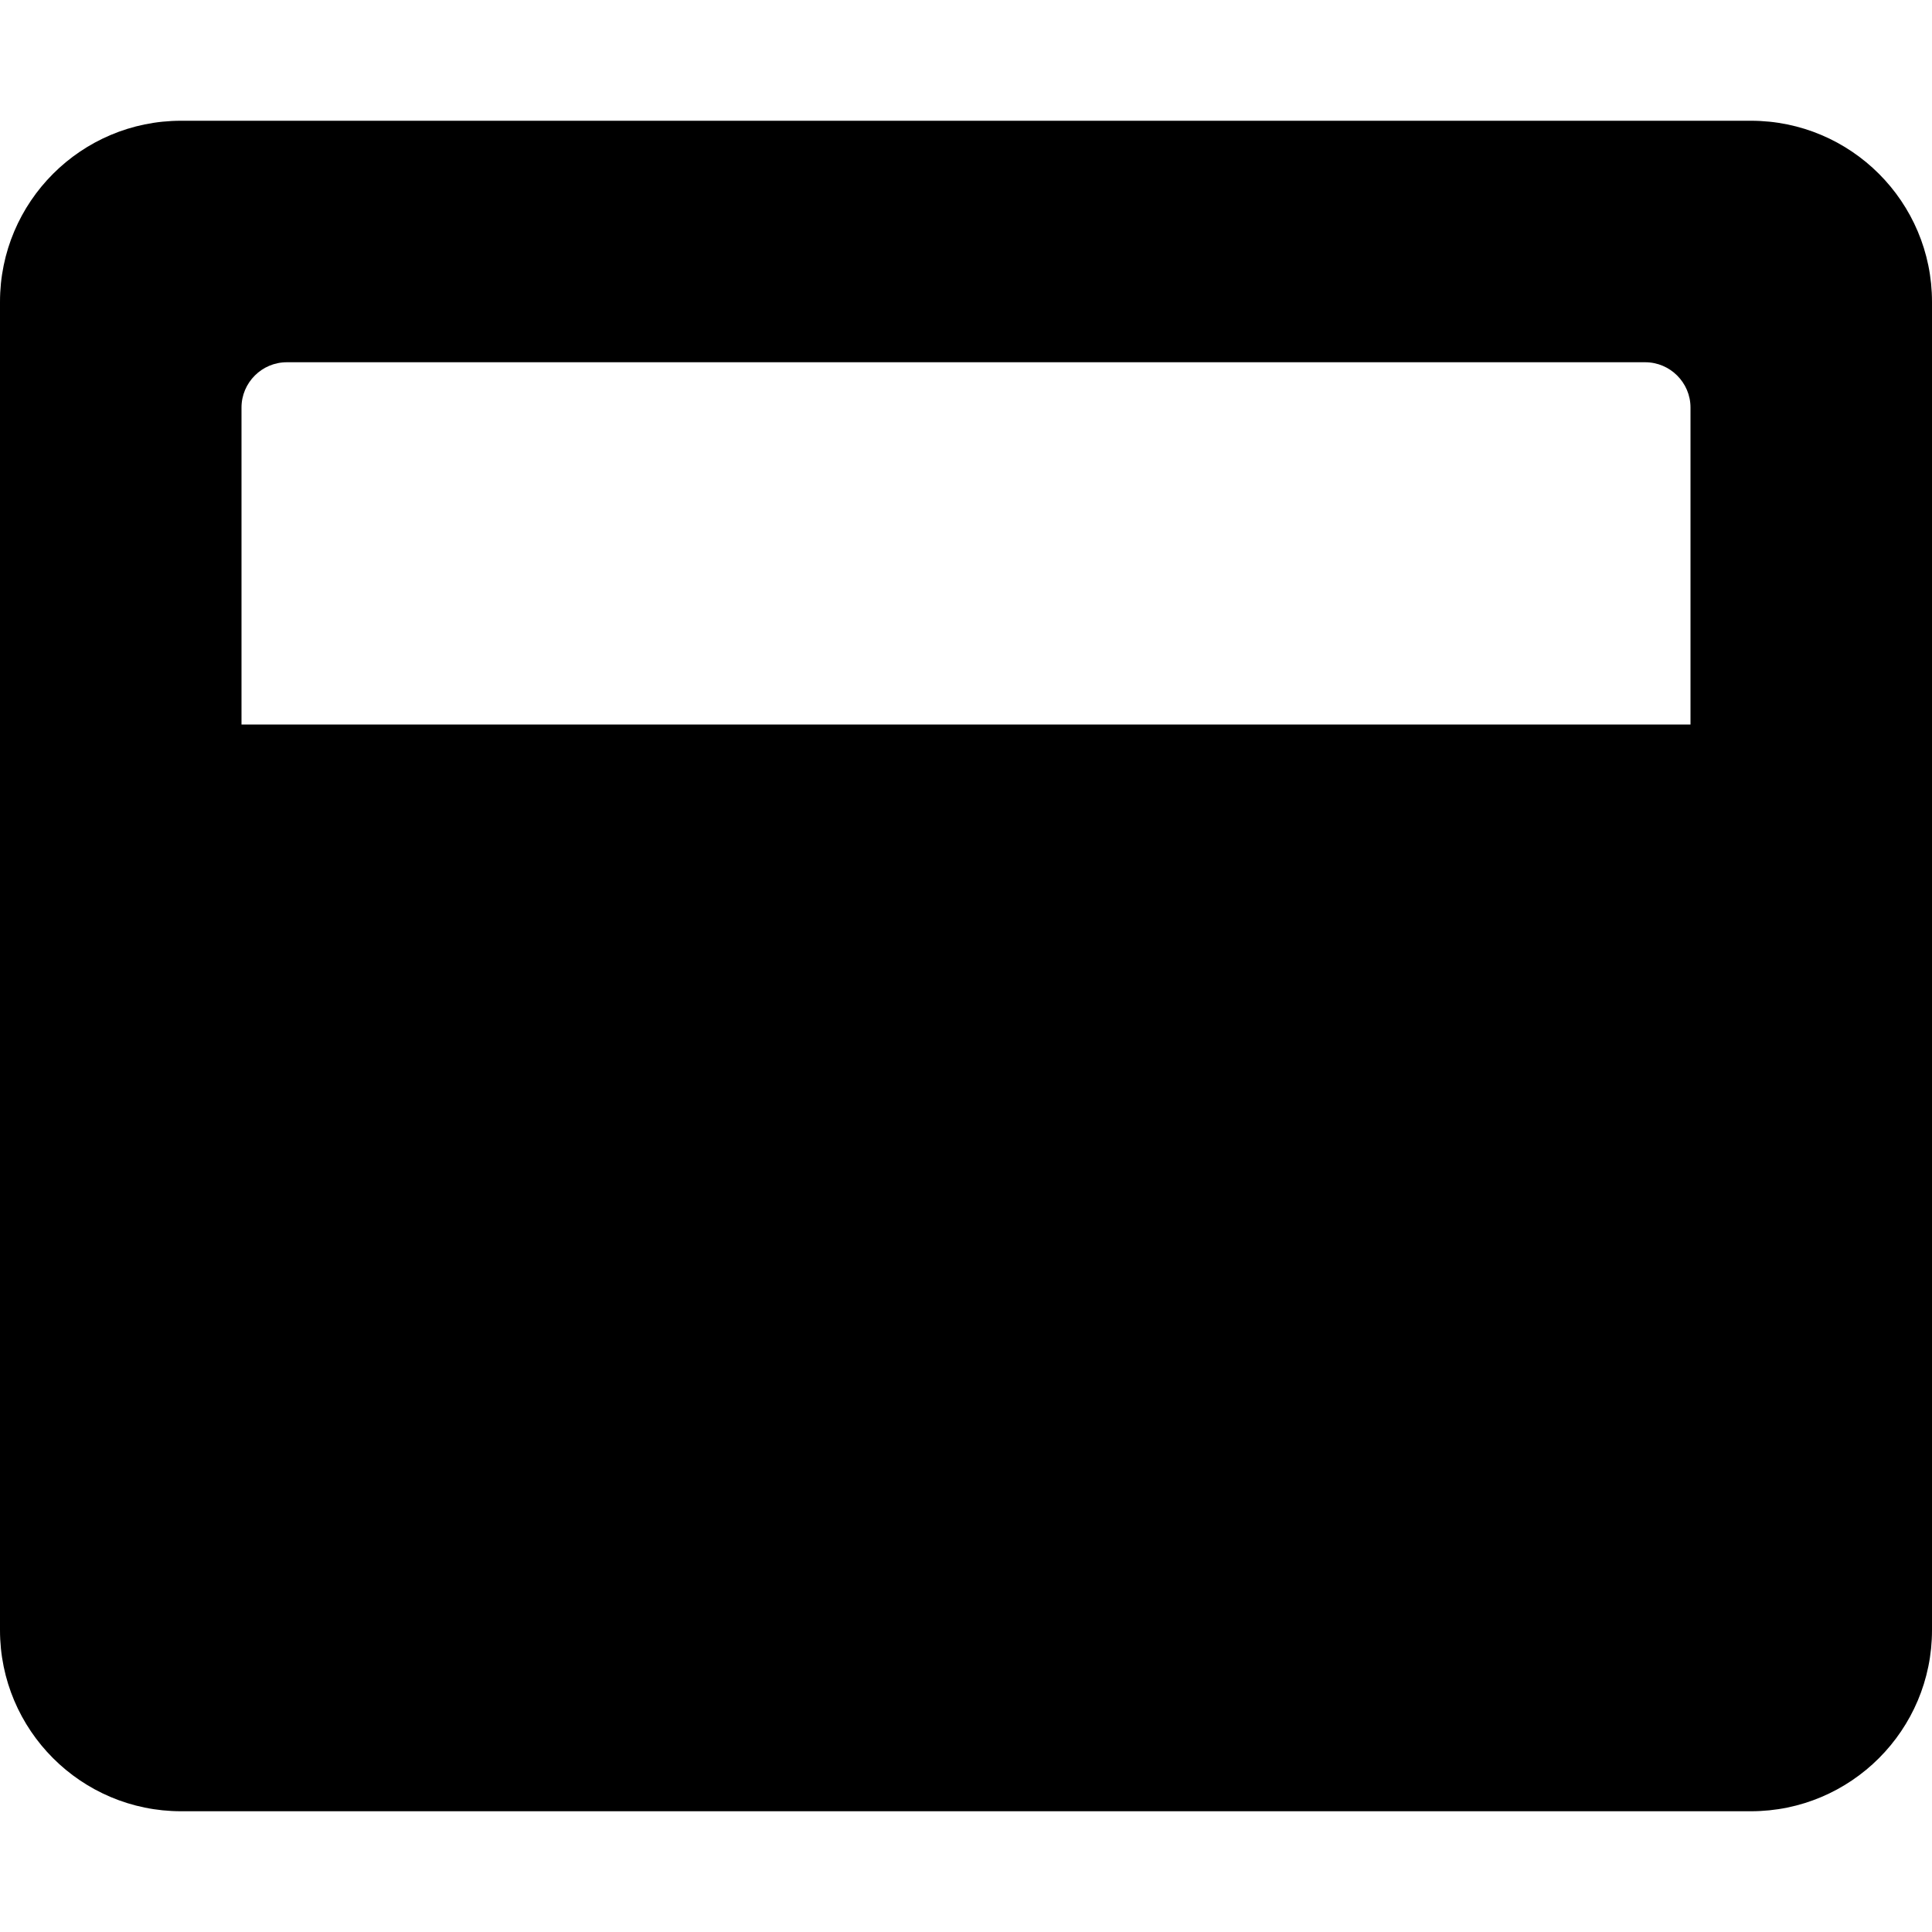
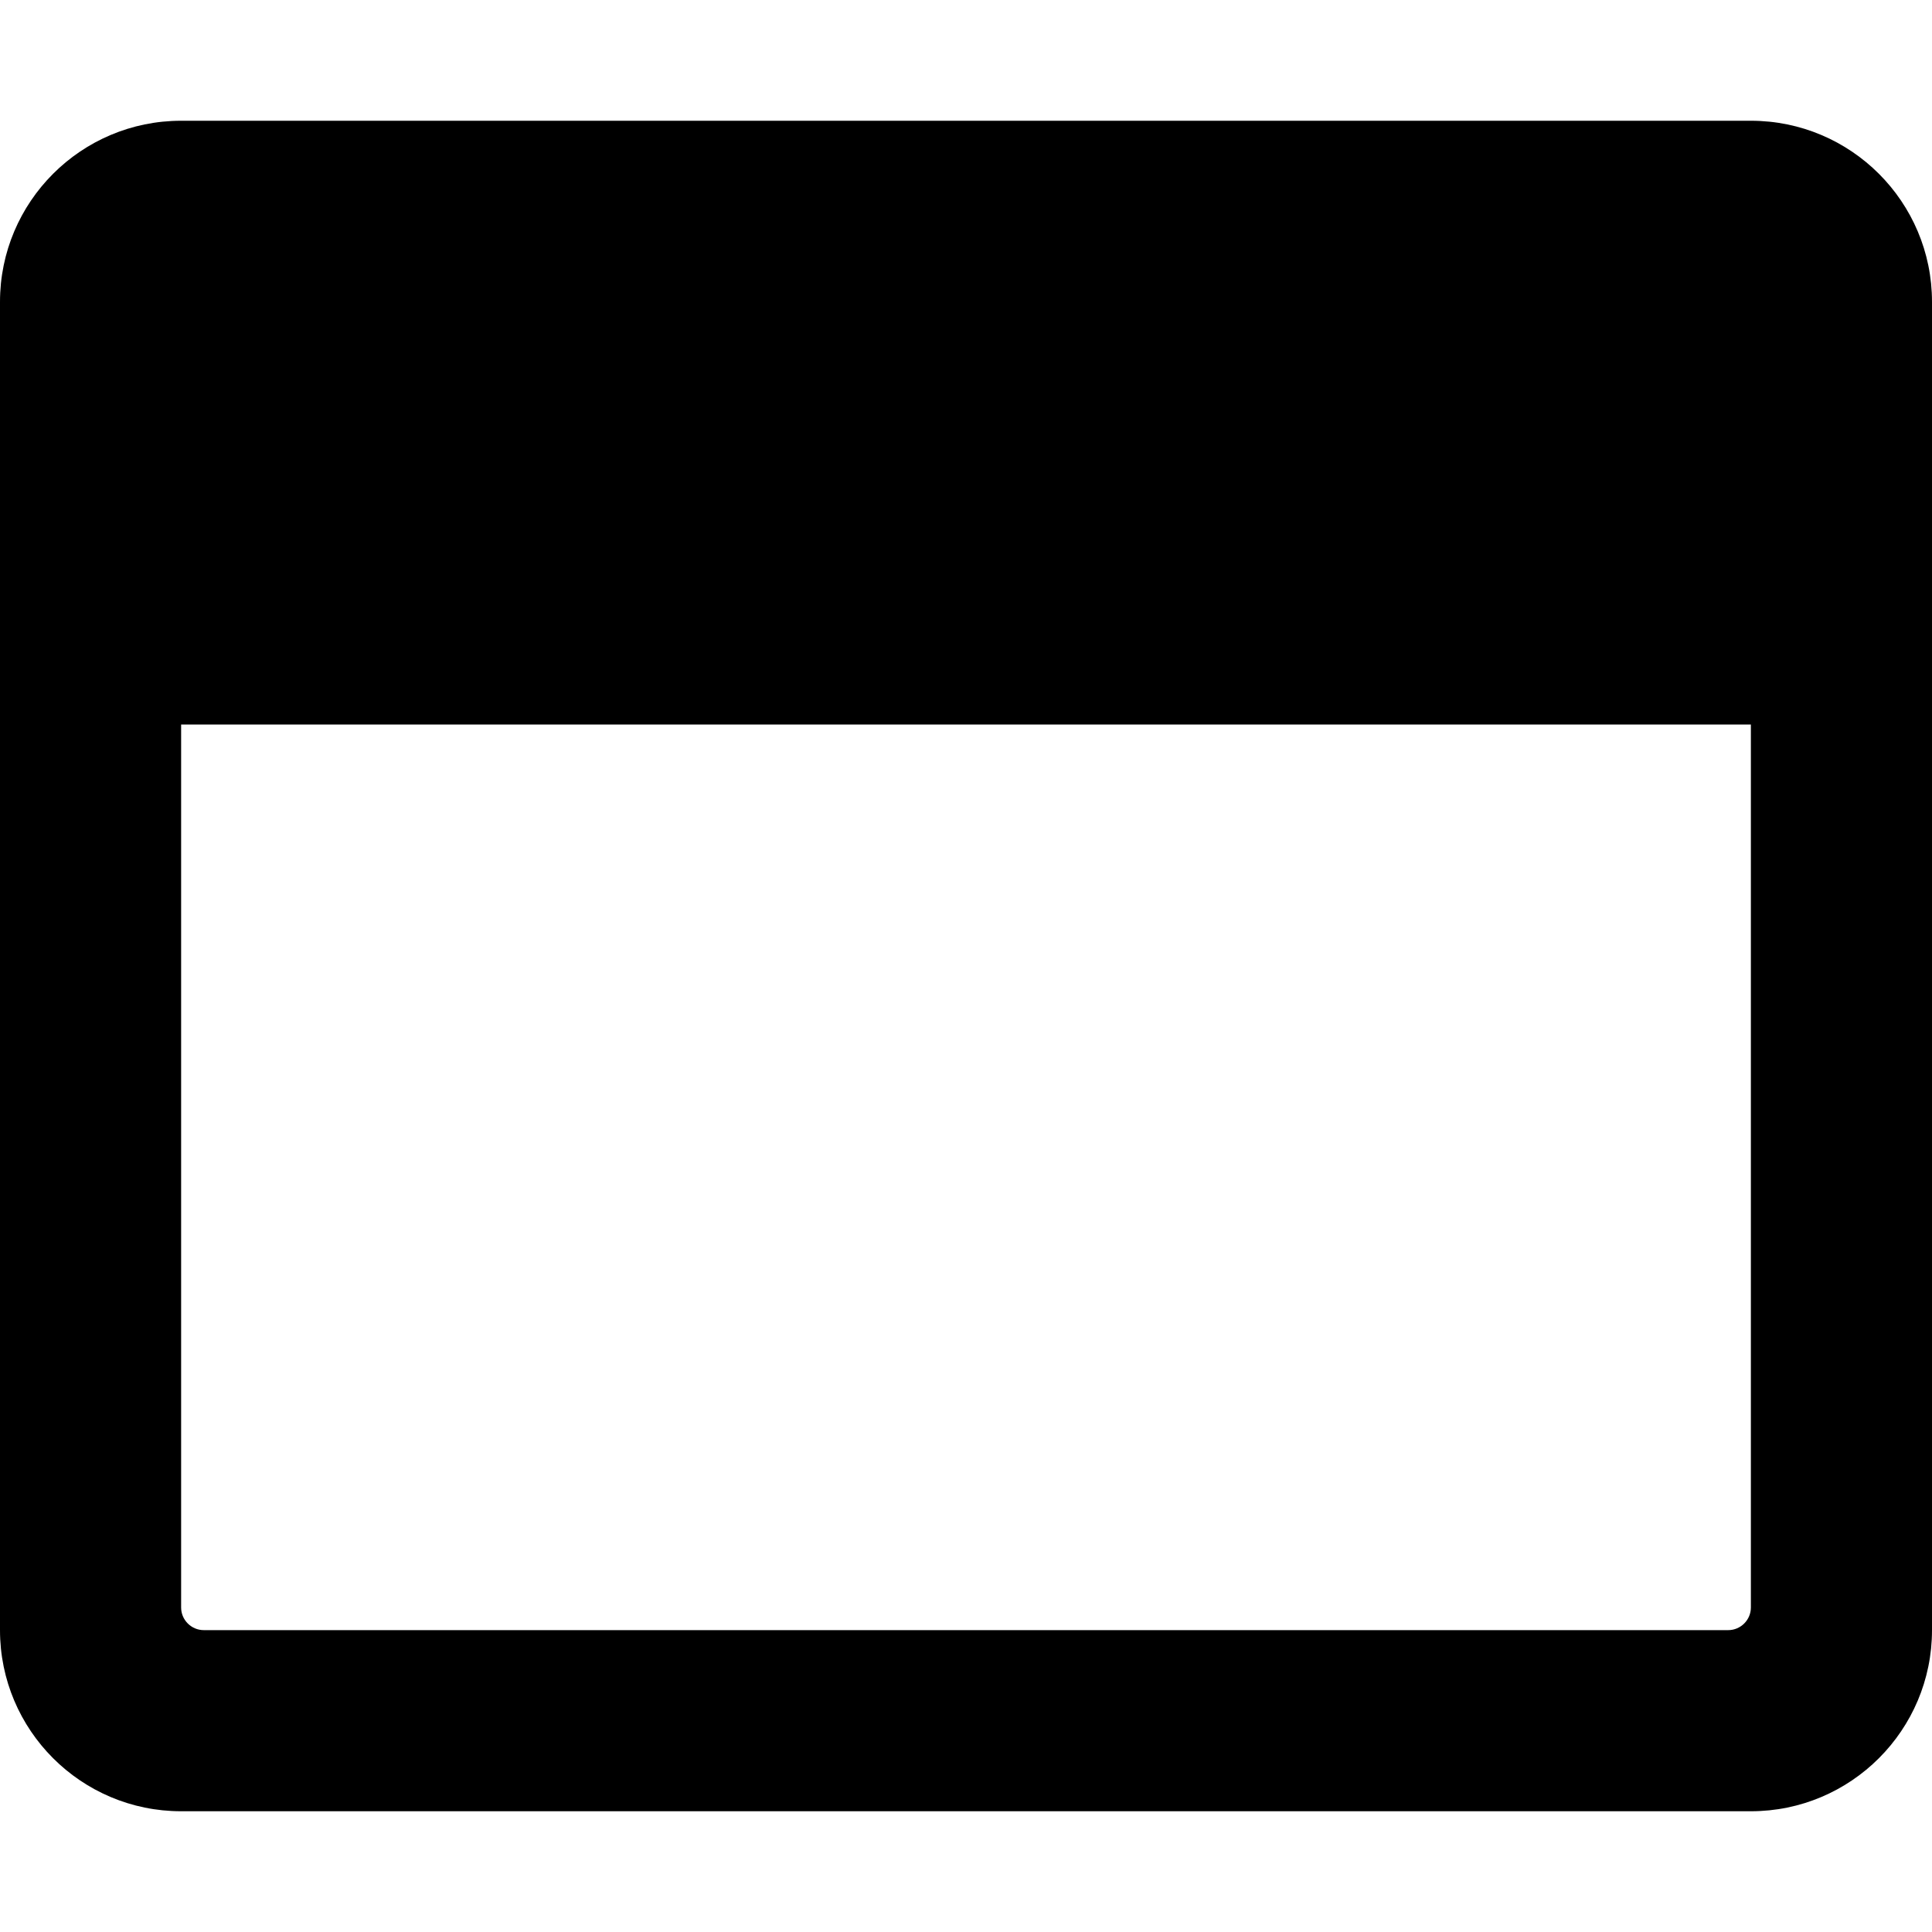
<svg xmlns="http://www.w3.org/2000/svg" viewBox="0 0 512 512">
-   <path d="M464 32H48C21.5 32 0 53.5 0 80v352c0 26.5 21.5 48 48 48h416c26.5 0 48-21.5 48-48V80c0-26.5-21.5-48-48-48zm-16 160H64v-84c0-6.6 5.4-12 12-12h360c6.6 0 12 5.4 12 12v84z" />
+   <path d="M464 32H48C21.5 32 0 53.5 0 80v352c0 26.5 21.5 48 48 48h416c26.5 0 48-21.5 48-48V80c0-26.5-21.5-48-48-48zm0 394c0 3.3-2.7 6-6 6H54c-3.3 0-6-2.7-6-6V192h416v234z" />
</svg>
